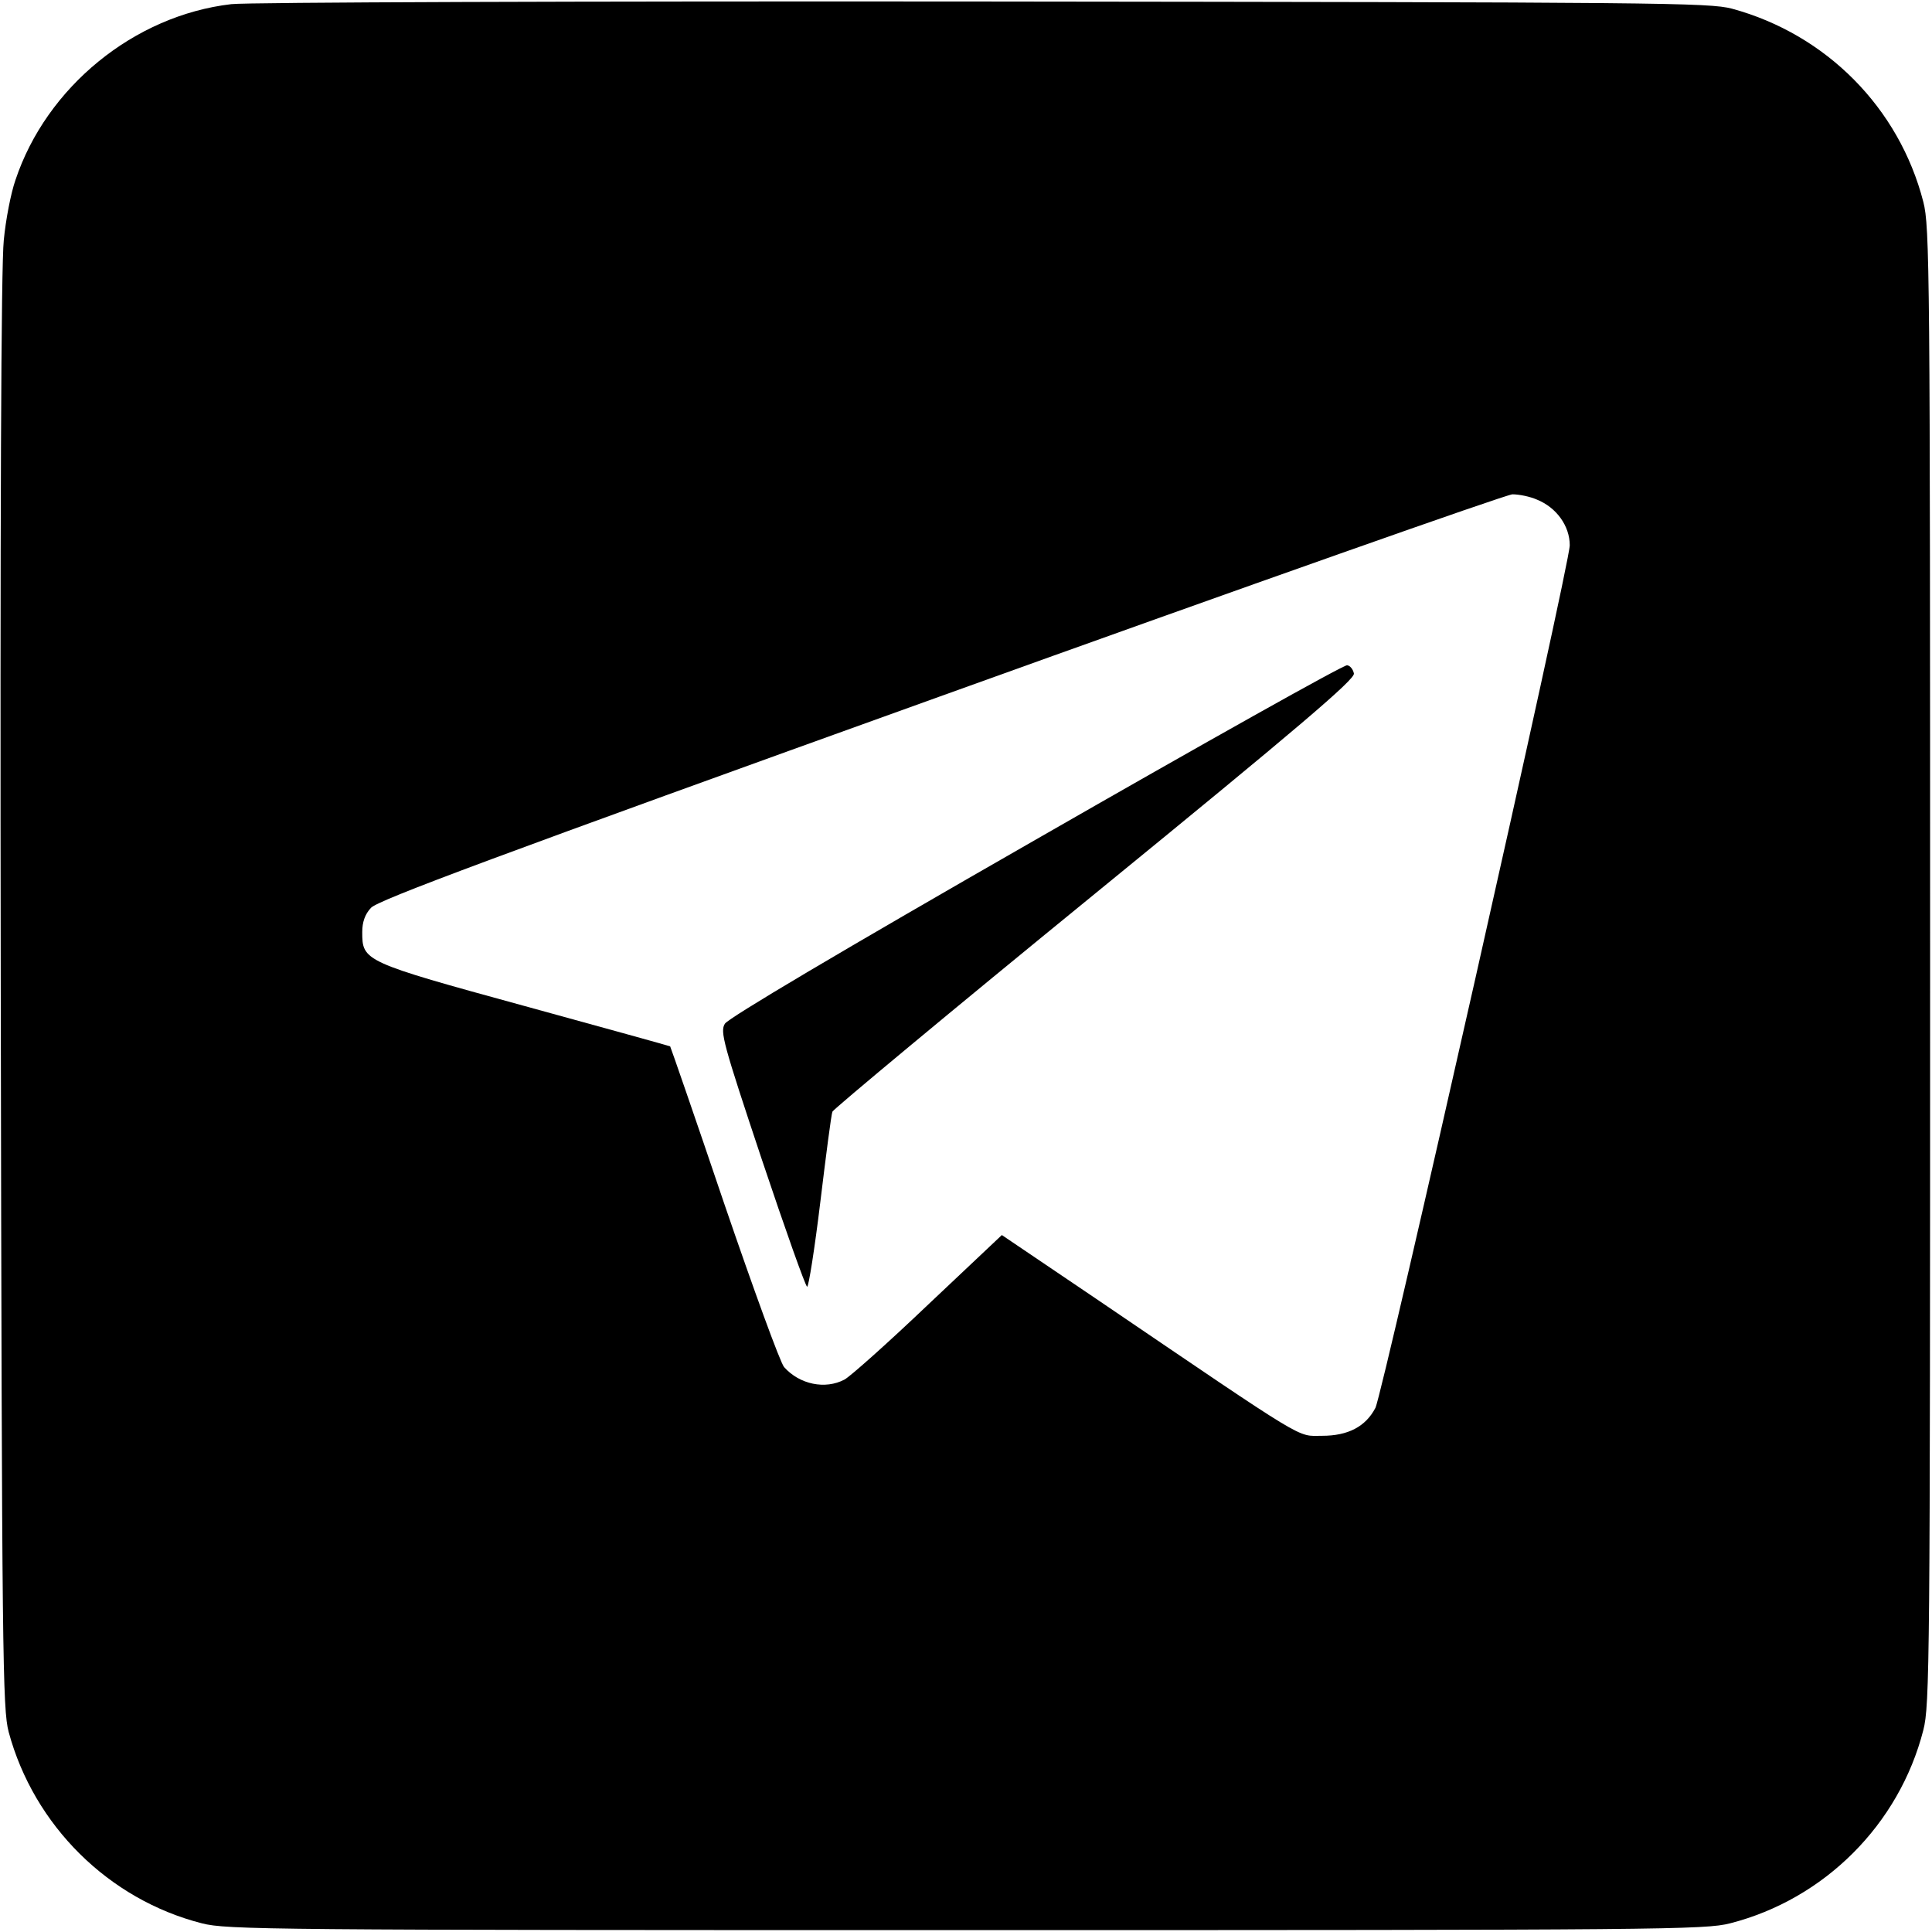
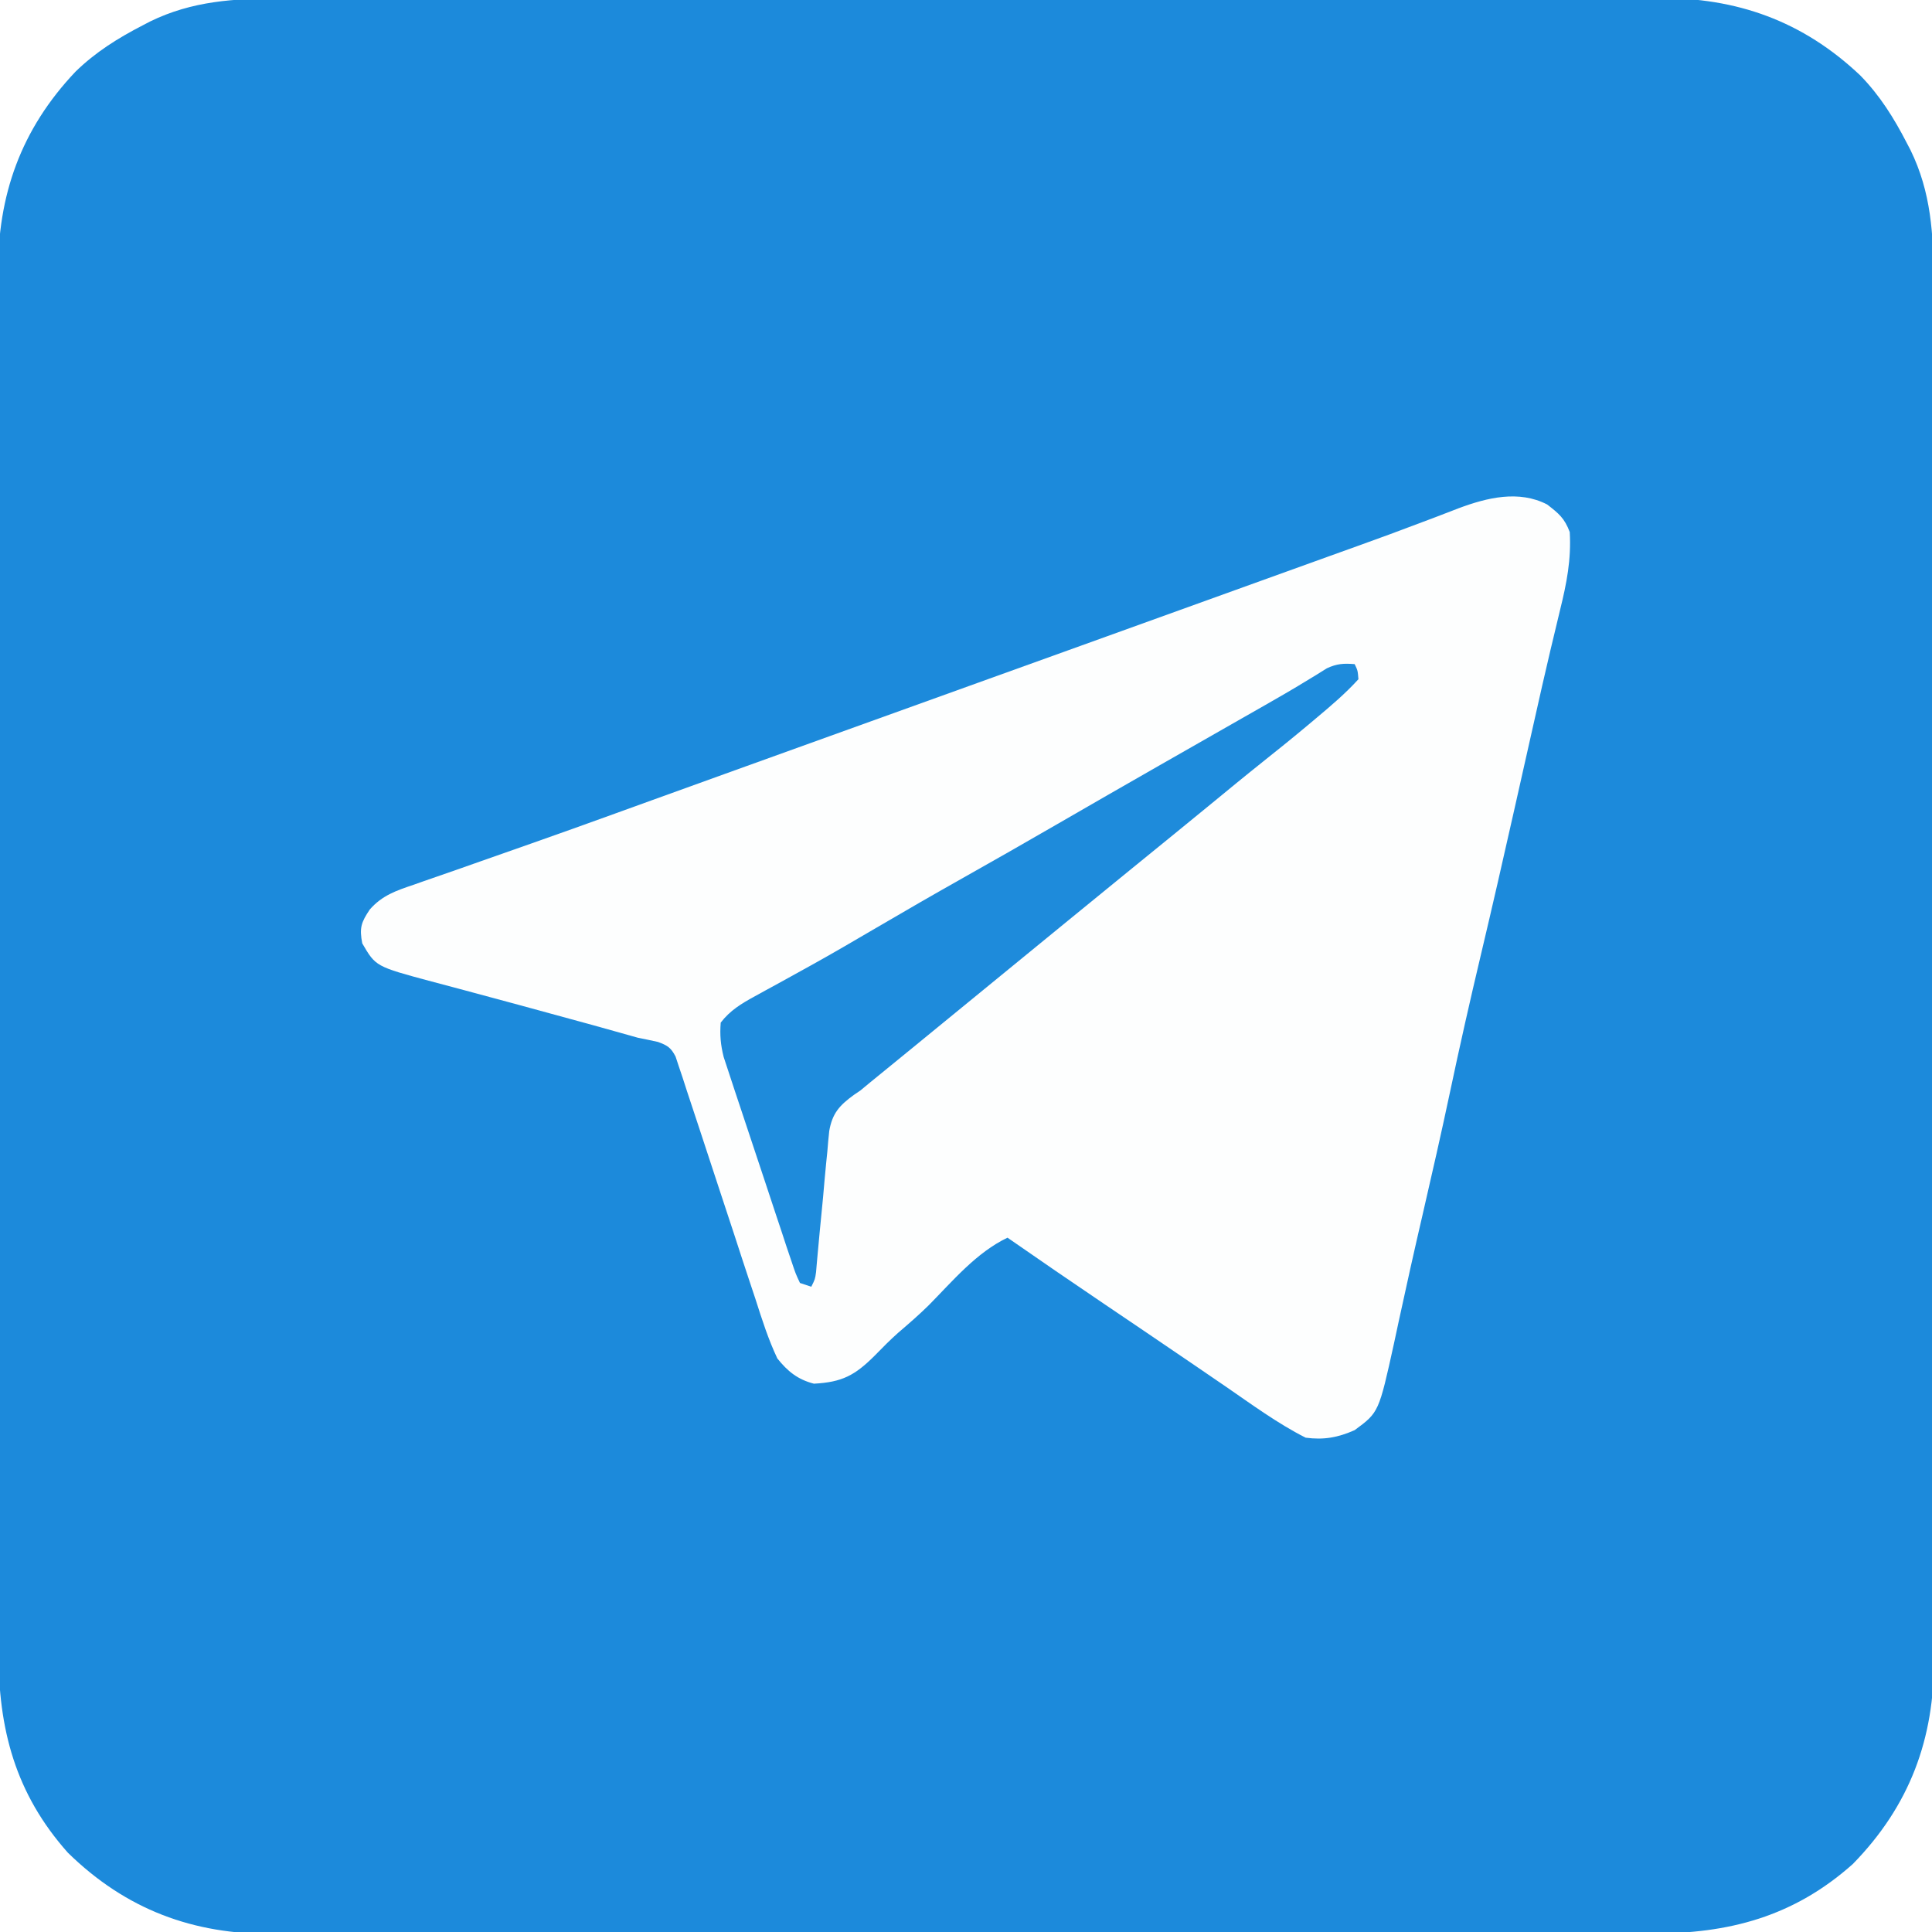
- <svg xmlns="http://www.w3.org/2000/svg" version="1.0" width="512pt" height="512pt" viewBox="0 0 512 512" preserveAspectRatio="xMidYMid meet">
-   <g transform="translate(0,512) scale(0.1,-0.1)" fill="#000000" stroke="none">
-     <path d="M613 5109 c-258 -30 -490 -220 -572 -466 -12 -34 -26 -106 -31 -160 -7 -66 -10 -723 -8 -1993 3 -1771 5 -1899 21 -1960 67 -248 265 -444 512 -507 66 -17 179 -18 2025 -18 1846 0 1959 1 2025 18 250 64 448 262 512 512 17 66 18 179 18 2025 0 1845 -1 1959 -18 2025 -64 249 -257 444 -507 512 -61 16 -187 17 -1985 19 -1056 1 -1952 -2 -1992 -7z m3460 -1313 c52 -21 87 -70 87 -121 0 -52 -495 -2246 -515 -2286 -26 -50 -73 -74 -141 -74 -69 0 -29 -24 -599 363 l-250 169 -195 -184 c-107 -102 -207 -191 -222 -199 -51 -27 -119 -13 -160 33 -10 11 -81 206 -159 434 -77 228 -142 415 -143 416 -1 1 -175 49 -386 107 -427 117 -430 119 -430 196 0 26 7 47 23 64 17 20 334 138 1507 560 817 294 1500 535 1518 536 18 0 47 -6 65 -14z" />
-     <path d="M2745 2895 c-515 -295 -815 -473 -824 -488 -13 -21 -5 -51 98 -360 62 -185 116 -337 120 -337 4 0 20 101 35 225 15 124 29 232 32 239 3 7 315 267 695 577 544 444 689 568 687 584 -2 11 -10 21 -18 22 -8 2 -379 -206 -825 -462z" />
-   </g>
+ <svg xmlns="http://www.w3.org/2000/svg" version="1.1" width="512" height="512">
+   <path d="M0 0 C1.633 -0.004 3.266 -0.01 4.899 -0.016 C9.358 -0.031 13.817 -0.027 18.276 -0.019 C23.096 -0.014 27.916 -0.027 32.737 -0.037 C42.169 -0.054 51.601 -0.055 61.033 -0.05 C68.703 -0.046 76.373 -0.047 84.043 -0.053 C85.682 -0.054 85.682 -0.054 87.355 -0.055 C89.576 -0.057 91.797 -0.058 94.018 -0.06 C114.829 -0.073 135.64 -0.068 156.451 -0.056 C175.471 -0.046 194.491 -0.059 213.511 -0.083 C233.062 -0.108 252.613 -0.117 272.164 -0.111 C283.132 -0.107 294.1 -0.109 305.067 -0.127 C314.405 -0.142 323.742 -0.142 333.079 -0.125 C337.838 -0.116 342.598 -0.114 347.357 -0.13 C351.723 -0.143 356.088 -0.139 360.453 -0.119 C362.024 -0.116 363.594 -0.118 365.165 -0.129 C385.882 -0.257 403.338 5.916 418.624 20.388 C423.834 25.729 427.539 31.672 430.937 38.263 C431.425 39.198 431.425 39.198 431.924 40.152 C437.375 51.276 438.063 62.586 438.012 74.763 C438.016 76.397 438.022 78.03 438.028 79.663 C438.043 84.122 438.038 88.581 438.031 93.04 C438.026 97.86 438.039 102.68 438.049 107.5 C438.066 116.932 438.067 126.365 438.062 135.797 C438.058 143.467 438.059 151.136 438.065 158.806 C438.065 159.899 438.066 160.992 438.067 162.119 C438.068 164.339 438.07 166.56 438.071 168.781 C438.085 189.592 438.08 210.404 438.068 231.215 C438.058 250.235 438.071 269.255 438.095 288.275 C438.12 307.826 438.129 327.377 438.123 346.927 C438.119 357.895 438.121 368.863 438.139 379.831 C438.154 389.168 438.154 398.505 438.137 407.843 C438.128 412.602 438.126 417.361 438.141 422.12 C438.155 426.486 438.15 430.851 438.131 435.217 C438.127 436.787 438.13 438.358 438.141 439.928 C438.273 461.19 431.727 478.939 416.624 494.388 C400.949 508.345 383.764 512.861 363.248 512.775 C361.615 512.78 359.982 512.785 358.349 512.792 C353.89 512.806 349.431 512.802 344.972 512.795 C340.152 512.79 335.332 512.802 330.512 512.813 C321.08 512.83 311.647 512.831 302.215 512.825 C294.545 512.821 286.875 512.823 279.206 512.828 C277.566 512.829 277.566 512.829 275.893 512.83 C273.672 512.832 271.452 512.833 269.231 512.835 C248.42 512.849 227.608 512.843 206.797 512.832 C187.777 512.822 168.757 512.835 149.737 512.859 C130.186 512.883 110.635 512.893 91.085 512.886 C80.117 512.883 69.149 512.885 58.181 512.902 C48.844 512.917 39.507 512.918 30.169 512.9 C25.41 512.892 20.651 512.89 15.891 512.905 C11.526 512.919 7.161 512.914 2.795 512.895 C1.225 512.891 -0.346 512.894 -1.917 512.904 C-23.178 513.036 -40.927 506.491 -56.376 491.388 C-70.333 475.713 -74.85 458.528 -74.763 438.012 C-74.768 436.379 -74.773 434.746 -74.78 433.113 C-74.794 428.654 -74.79 424.195 -74.783 419.736 C-74.778 414.916 -74.79 410.095 -74.801 405.275 C-74.818 395.843 -74.819 386.411 -74.813 376.978 C-74.809 369.309 -74.811 361.639 -74.816 353.969 C-74.817 352.876 -74.818 351.783 -74.818 350.657 C-74.82 348.436 -74.822 346.215 -74.823 343.994 C-74.837 323.183 -74.831 302.372 -74.82 281.561 C-74.81 262.541 -74.823 243.521 -74.847 224.5 C-74.871 204.95 -74.881 185.399 -74.874 165.848 C-74.871 154.88 -74.873 143.912 -74.89 132.944 C-74.905 123.607 -74.906 114.27 -74.888 104.933 C-74.88 100.173 -74.878 95.414 -74.893 90.655 C-74.907 86.289 -74.902 81.924 -74.883 77.559 C-74.879 75.988 -74.882 74.417 -74.892 72.847 C-75.021 52.13 -68.848 34.674 -54.376 19.388 C-49.035 14.178 -43.092 10.473 -36.501 7.075 C-35.877 6.749 -35.254 6.424 -34.612 6.088 C-23.487 0.637 -12.177 -0.051 0 0 Z " fill="#1C8ADB" transform="translate(74.37581,-0.3876801)" />
+   <path d="M0 0 C3.117 2.403 4.616 3.648 6 7.312 C6.418 14.593 5.185 20.891 3.438 27.938 C2.882 30.259 2.327 32.581 1.773 34.902 C1.482 36.114 1.19 37.325 0.89 38.574 C-0.609 44.87 -2.02 51.185 -3.438 57.5 C-3.733 58.812 -4.029 60.123 -4.325 61.435 C-5.794 67.948 -7.258 74.462 -8.719 80.977 C-11.594 93.779 -14.519 106.565 -17.548 119.331 C-20.412 131.404 -23.152 143.49 -25.713 155.632 C-28.008 166.468 -30.468 177.264 -32.96 188.056 C-33.3 189.531 -33.64 191.006 -33.98 192.48 C-34.149 193.21 -34.317 193.939 -34.49 194.691 C-35.669 199.825 -36.806 204.966 -37.926 210.113 C-38.387 212.217 -38.849 214.321 -39.311 216.424 C-39.736 218.374 -40.151 220.326 -40.566 222.279 C-44.6 240.606 -44.6 240.606 -51 245.312 C-55.436 247.284 -59.183 247.955 -64 247.312 C-71.451 243.534 -78.315 238.472 -85.188 233.75 C-86.814 232.638 -88.44 231.526 -90.067 230.415 C-91.217 229.629 -92.367 228.843 -93.517 228.056 C-98.025 224.974 -102.543 221.908 -107.066 218.848 C-107.747 218.387 -108.428 217.926 -109.13 217.452 C-111.818 215.633 -114.507 213.814 -117.197 211.997 C-125.837 206.157 -134.439 200.267 -143 194.312 C-151.224 198.226 -157.523 205.778 -163.848 212.191 C-166.469 214.775 -169.227 217.161 -172.023 219.551 C-174.176 221.47 -176.177 223.495 -178.188 225.562 C-183.466 230.831 -186.85 232.608 -194.305 233.004 C-198.612 231.899 -201.279 229.715 -204 226.312 C-206.406 221.224 -208.08 215.936 -209.793 210.582 C-210.309 209.024 -210.828 207.468 -211.348 205.911 C-212.71 201.823 -214.044 197.727 -215.373 193.629 C-216.72 189.489 -218.09 185.357 -219.459 181.225 C-221.24 175.845 -223.013 170.463 -224.769 165.076 C-225.835 161.818 -226.919 158.565 -228 155.312 C-228.362 154.192 -228.724 153.071 -229.096 151.916 C-229.431 150.923 -229.766 149.929 -230.111 148.905 C-230.391 148.054 -230.672 147.203 -230.961 146.325 C-232.202 143.921 -233.121 143.366 -235.625 142.438 C-237.412 142.039 -239.205 141.669 -241 141.312 C-242.983 140.762 -244.966 140.211 -246.944 139.642 C-250.952 138.495 -254.978 137.41 -259 136.312 C-260.762 135.831 -262.523 135.349 -264.285 134.867 C-266.107 134.37 -267.928 133.872 -269.75 133.375 C-270.661 133.126 -271.572 132.877 -272.511 132.621 C-277.351 131.3 -282.194 129.992 -287.043 128.703 C-288.03 128.439 -289.017 128.174 -290.034 127.902 C-291.915 127.399 -293.797 126.899 -295.681 126.405 C-310.437 122.441 -310.437 122.441 -314 116.312 C-314.777 112.255 -314.317 110.785 -312.004 107.342 C-308.74 103.606 -304.989 102.328 -300.375 100.781 C-299.506 100.473 -298.637 100.164 -297.741 99.846 C-294.833 98.818 -291.917 97.816 -289 96.812 C-286.914 96.079 -284.83 95.344 -282.745 94.607 C-278.233 93.013 -273.718 91.428 -269.202 89.847 C-261.811 87.254 -254.44 84.605 -247.074 81.941 C-246.132 81.601 -246.132 81.601 -245.171 81.253 C-242.614 80.328 -240.056 79.403 -237.499 78.478 C-231 76.125 -224.498 73.781 -217.996 71.438 C-216.061 70.74 -214.125 70.043 -212.19 69.345 C-190.793 61.632 -169.391 53.931 -147.989 46.229 C-140.889 43.674 -133.788 41.118 -126.688 38.562 C-125.178 38.019 -125.178 38.019 -123.638 37.465 C-101.64 29.546 -79.646 21.618 -57.655 13.679 C-55.256 12.814 -52.857 11.952 -50.456 11.092 C-44.625 8.999 -38.812 6.871 -33.024 4.661 C-31.904 4.24 -30.785 3.819 -29.631 3.385 C-27.543 2.598 -25.459 1.798 -23.382 0.981 C-15.896 -1.814 -7.481 -3.862 0 0 Z " fill="#FDFEFE" transform="translate(410,133.6875)" />
+   <path d="M0 0 C0.812 1.688 0.812 1.688 1 4 C-2.428 7.772 -6.286 11.045 -10.188 14.312 C-10.758 14.793 -11.328 15.273 -11.916 15.767 C-16.075 19.256 -20.29 22.669 -24.543 26.043 C-29.068 29.647 -33.528 33.33 -38 37 C-45.014 42.749 -52.045 48.477 -59.085 54.193 C-64.735 58.782 -70.37 63.387 -76 68 C-77.833 69.5 -79.667 71 -81.5 72.5 C-82.407 73.243 -83.315 73.985 -84.25 74.75 C-94.333 83 -104.417 91.25 -114.5 99.5 C-115.402 100.239 -116.305 100.977 -117.234 101.738 C-119.118 103.279 -121.004 104.818 -122.891 106.355 C-123.834 107.125 -124.778 107.895 -125.75 108.688 C-127.011 109.714 -127.011 109.714 -128.297 110.762 C-129.189 111.5 -130.081 112.239 -131 113 C-131.572 113.388 -132.144 113.775 -132.734 114.175 C-136.514 116.931 -138.412 119.011 -139.238 123.688 C-139.438 125.503 -139.604 127.321 -139.742 129.141 C-139.841 130.104 -139.94 131.067 -140.041 132.06 C-140.349 135.121 -140.613 138.184 -140.875 141.25 C-141.168 144.328 -141.47 147.406 -141.773 150.483 C-141.958 152.394 -142.135 154.306 -142.304 156.219 C-142.381 157.08 -142.459 157.942 -142.539 158.829 C-142.604 159.588 -142.67 160.347 -142.737 161.129 C-143 163 -143 163 -144 165 C-144.99 164.67 -145.98 164.34 -147 164 C-148.158 161.528 -148.158 161.528 -149.268 158.198 C-149.689 156.957 -150.109 155.715 -150.542 154.435 C-150.991 153.068 -151.439 151.7 -151.887 150.332 C-152.352 148.935 -152.819 147.538 -153.286 146.142 C-154.265 143.21 -155.235 140.275 -156.198 137.338 C-157.432 133.581 -158.683 129.832 -159.941 126.084 C-160.908 123.197 -161.866 120.308 -162.821 117.418 C-163.279 116.035 -163.74 114.653 -164.203 113.271 C-164.851 111.333 -165.487 109.391 -166.12 107.448 C-166.484 106.346 -166.848 105.243 -167.223 104.107 C-168.023 100.906 -168.268 98.284 -168 95 C-165.511 91.768 -162.534 89.975 -158.984 88.039 C-157.993 87.492 -157.001 86.946 -155.98 86.383 C-154.914 85.803 -153.848 85.223 -152.75 84.625 C-150.476 83.37 -148.202 82.114 -145.93 80.855 C-145.351 80.535 -144.772 80.215 -144.175 79.886 C-138.355 76.66 -132.612 73.309 -126.875 69.938 C-119.162 65.412 -111.419 60.948 -103.625 56.562 C-95.492 51.986 -87.391 47.359 -79.312 42.688 C-70.118 37.371 -60.911 32.079 -51.688 26.812 C-51.101 26.478 -50.514 26.143 -49.91 25.797 C-44.914 22.945 -39.917 20.094 -34.92 17.243 C-33.008 16.152 -31.095 15.06 -29.183 13.969 C-27.43 12.968 -25.676 11.969 -23.921 10.971 C-20.327 8.924 -16.748 6.864 -13.219 4.707 C-12.157 4.061 -11.094 3.415 -10 2.75 C-9.134 2.209 -8.268 1.667 -7.375 1.109 C-4.715 -0.133 -2.902 -0.228 0 0 Z " fill="#1E8BDB" transform="translate(359,176)" />
</svg>
